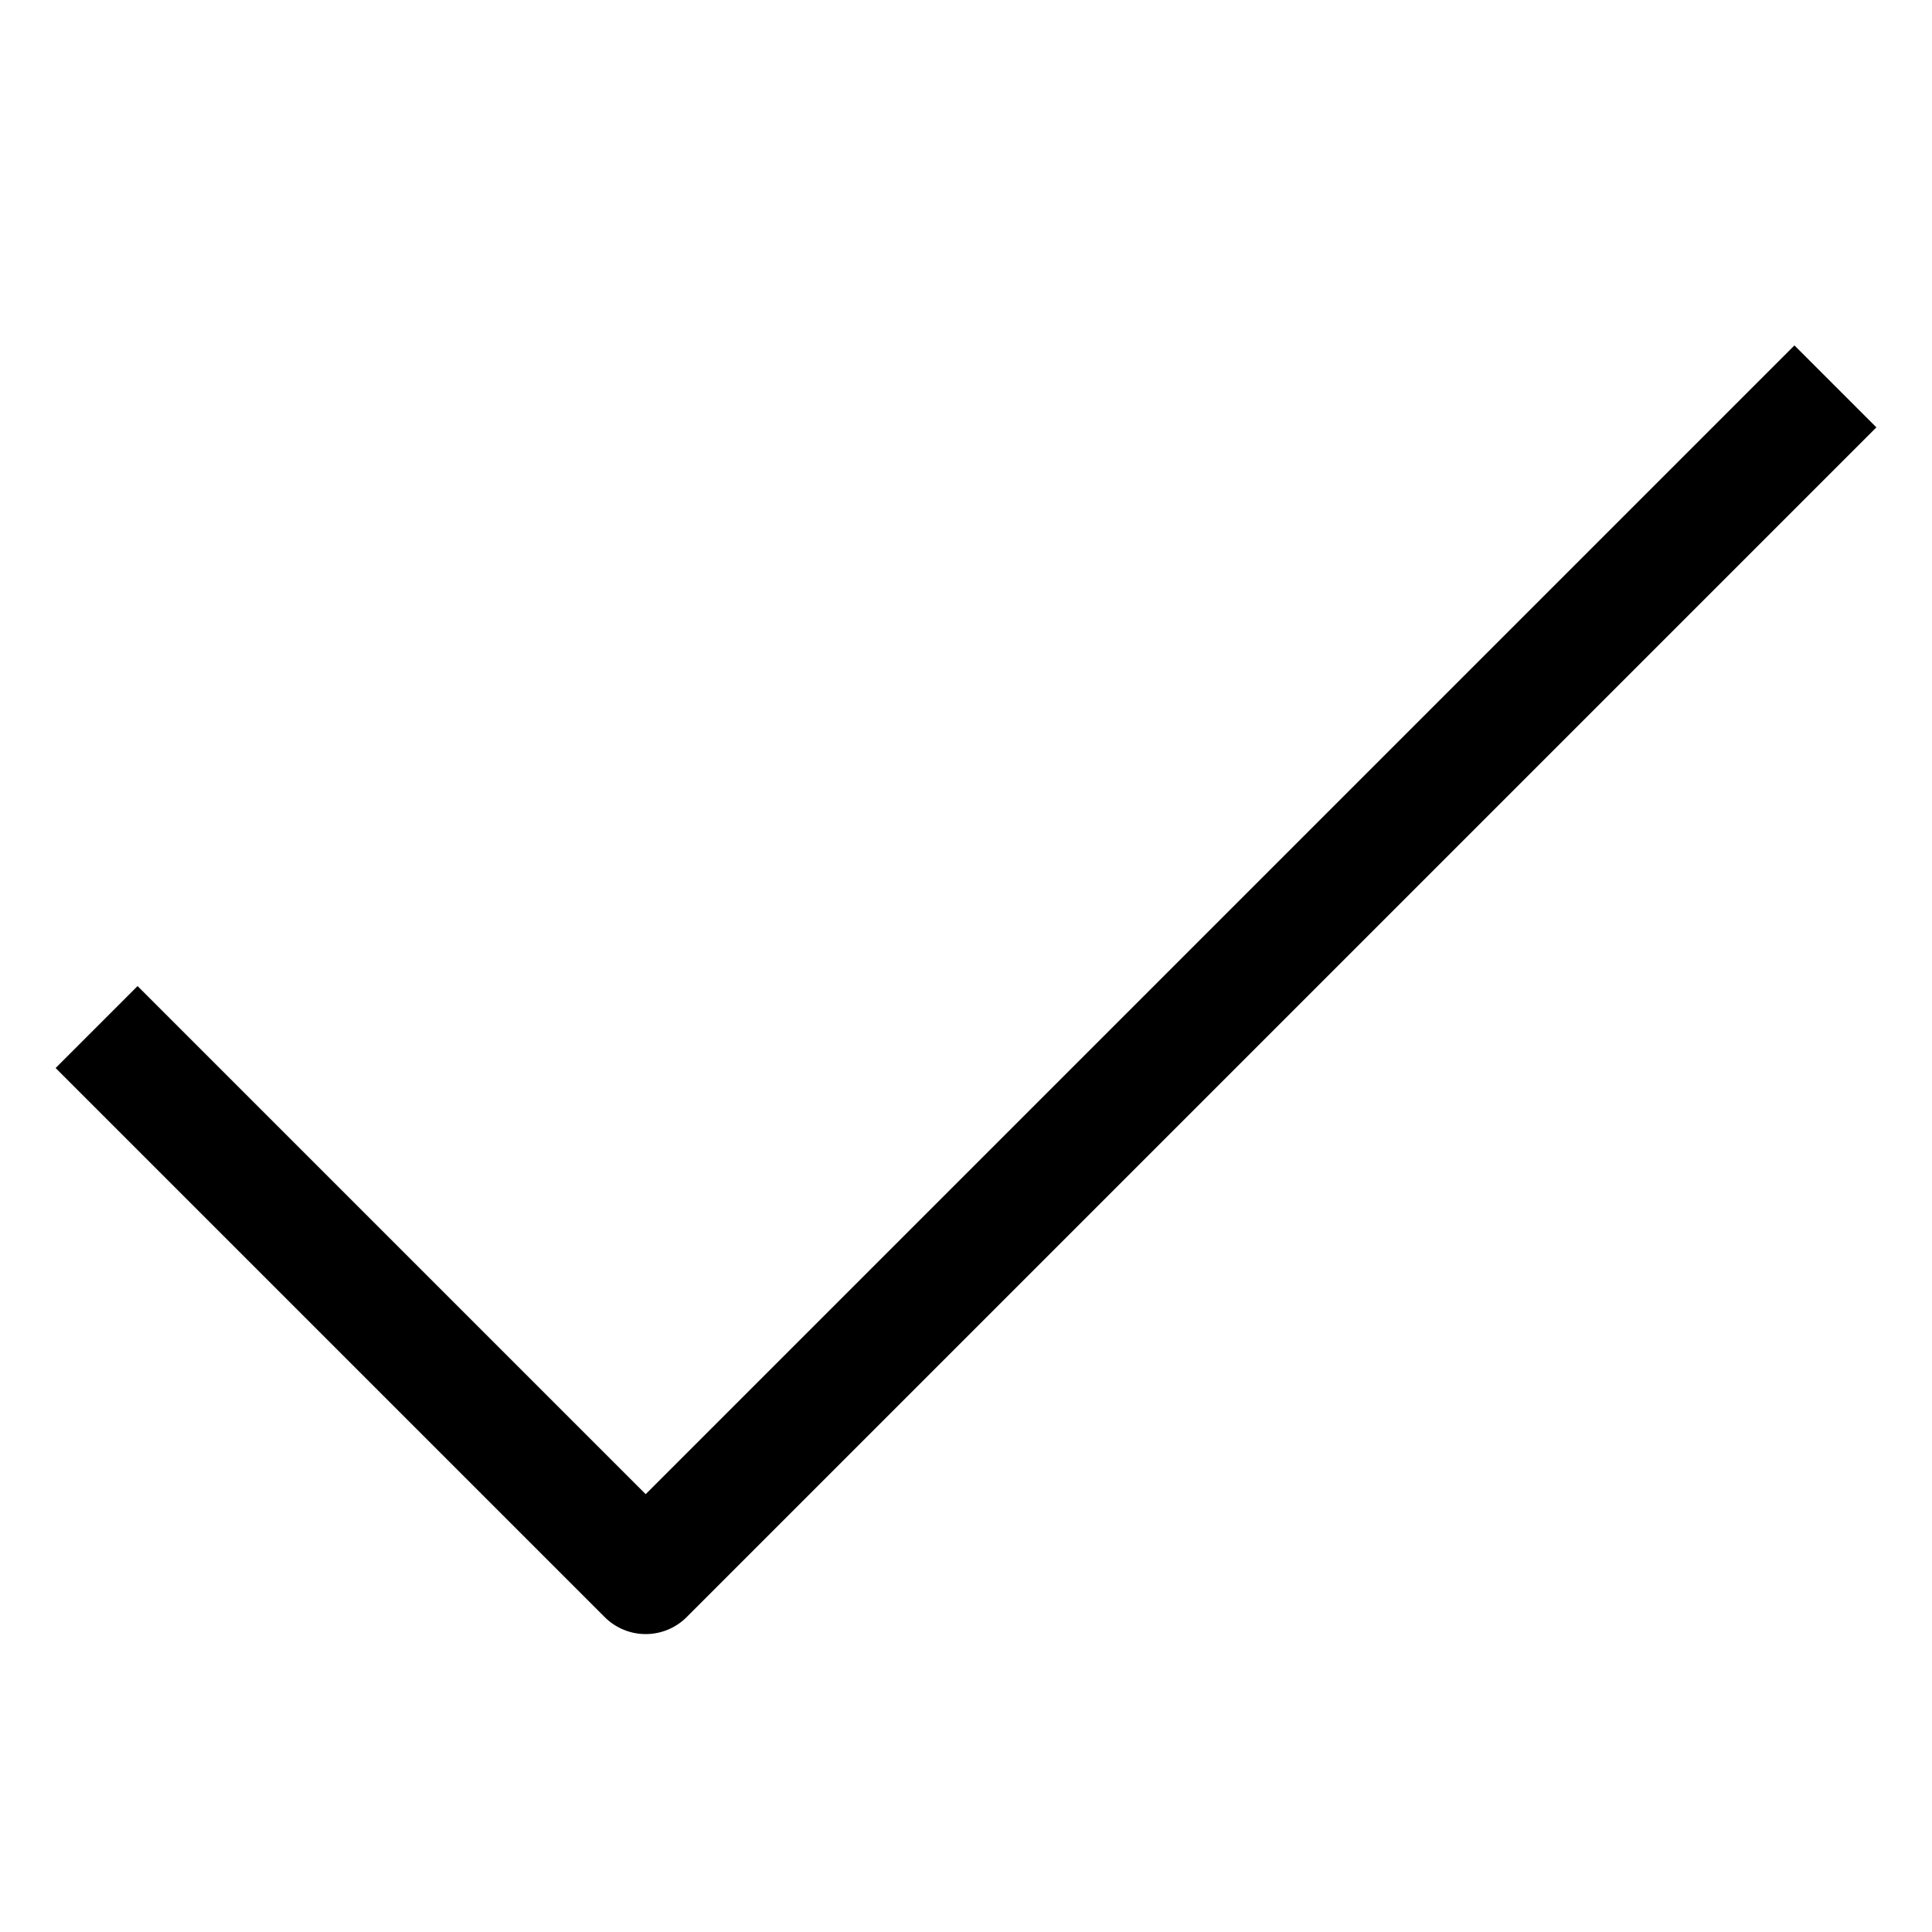
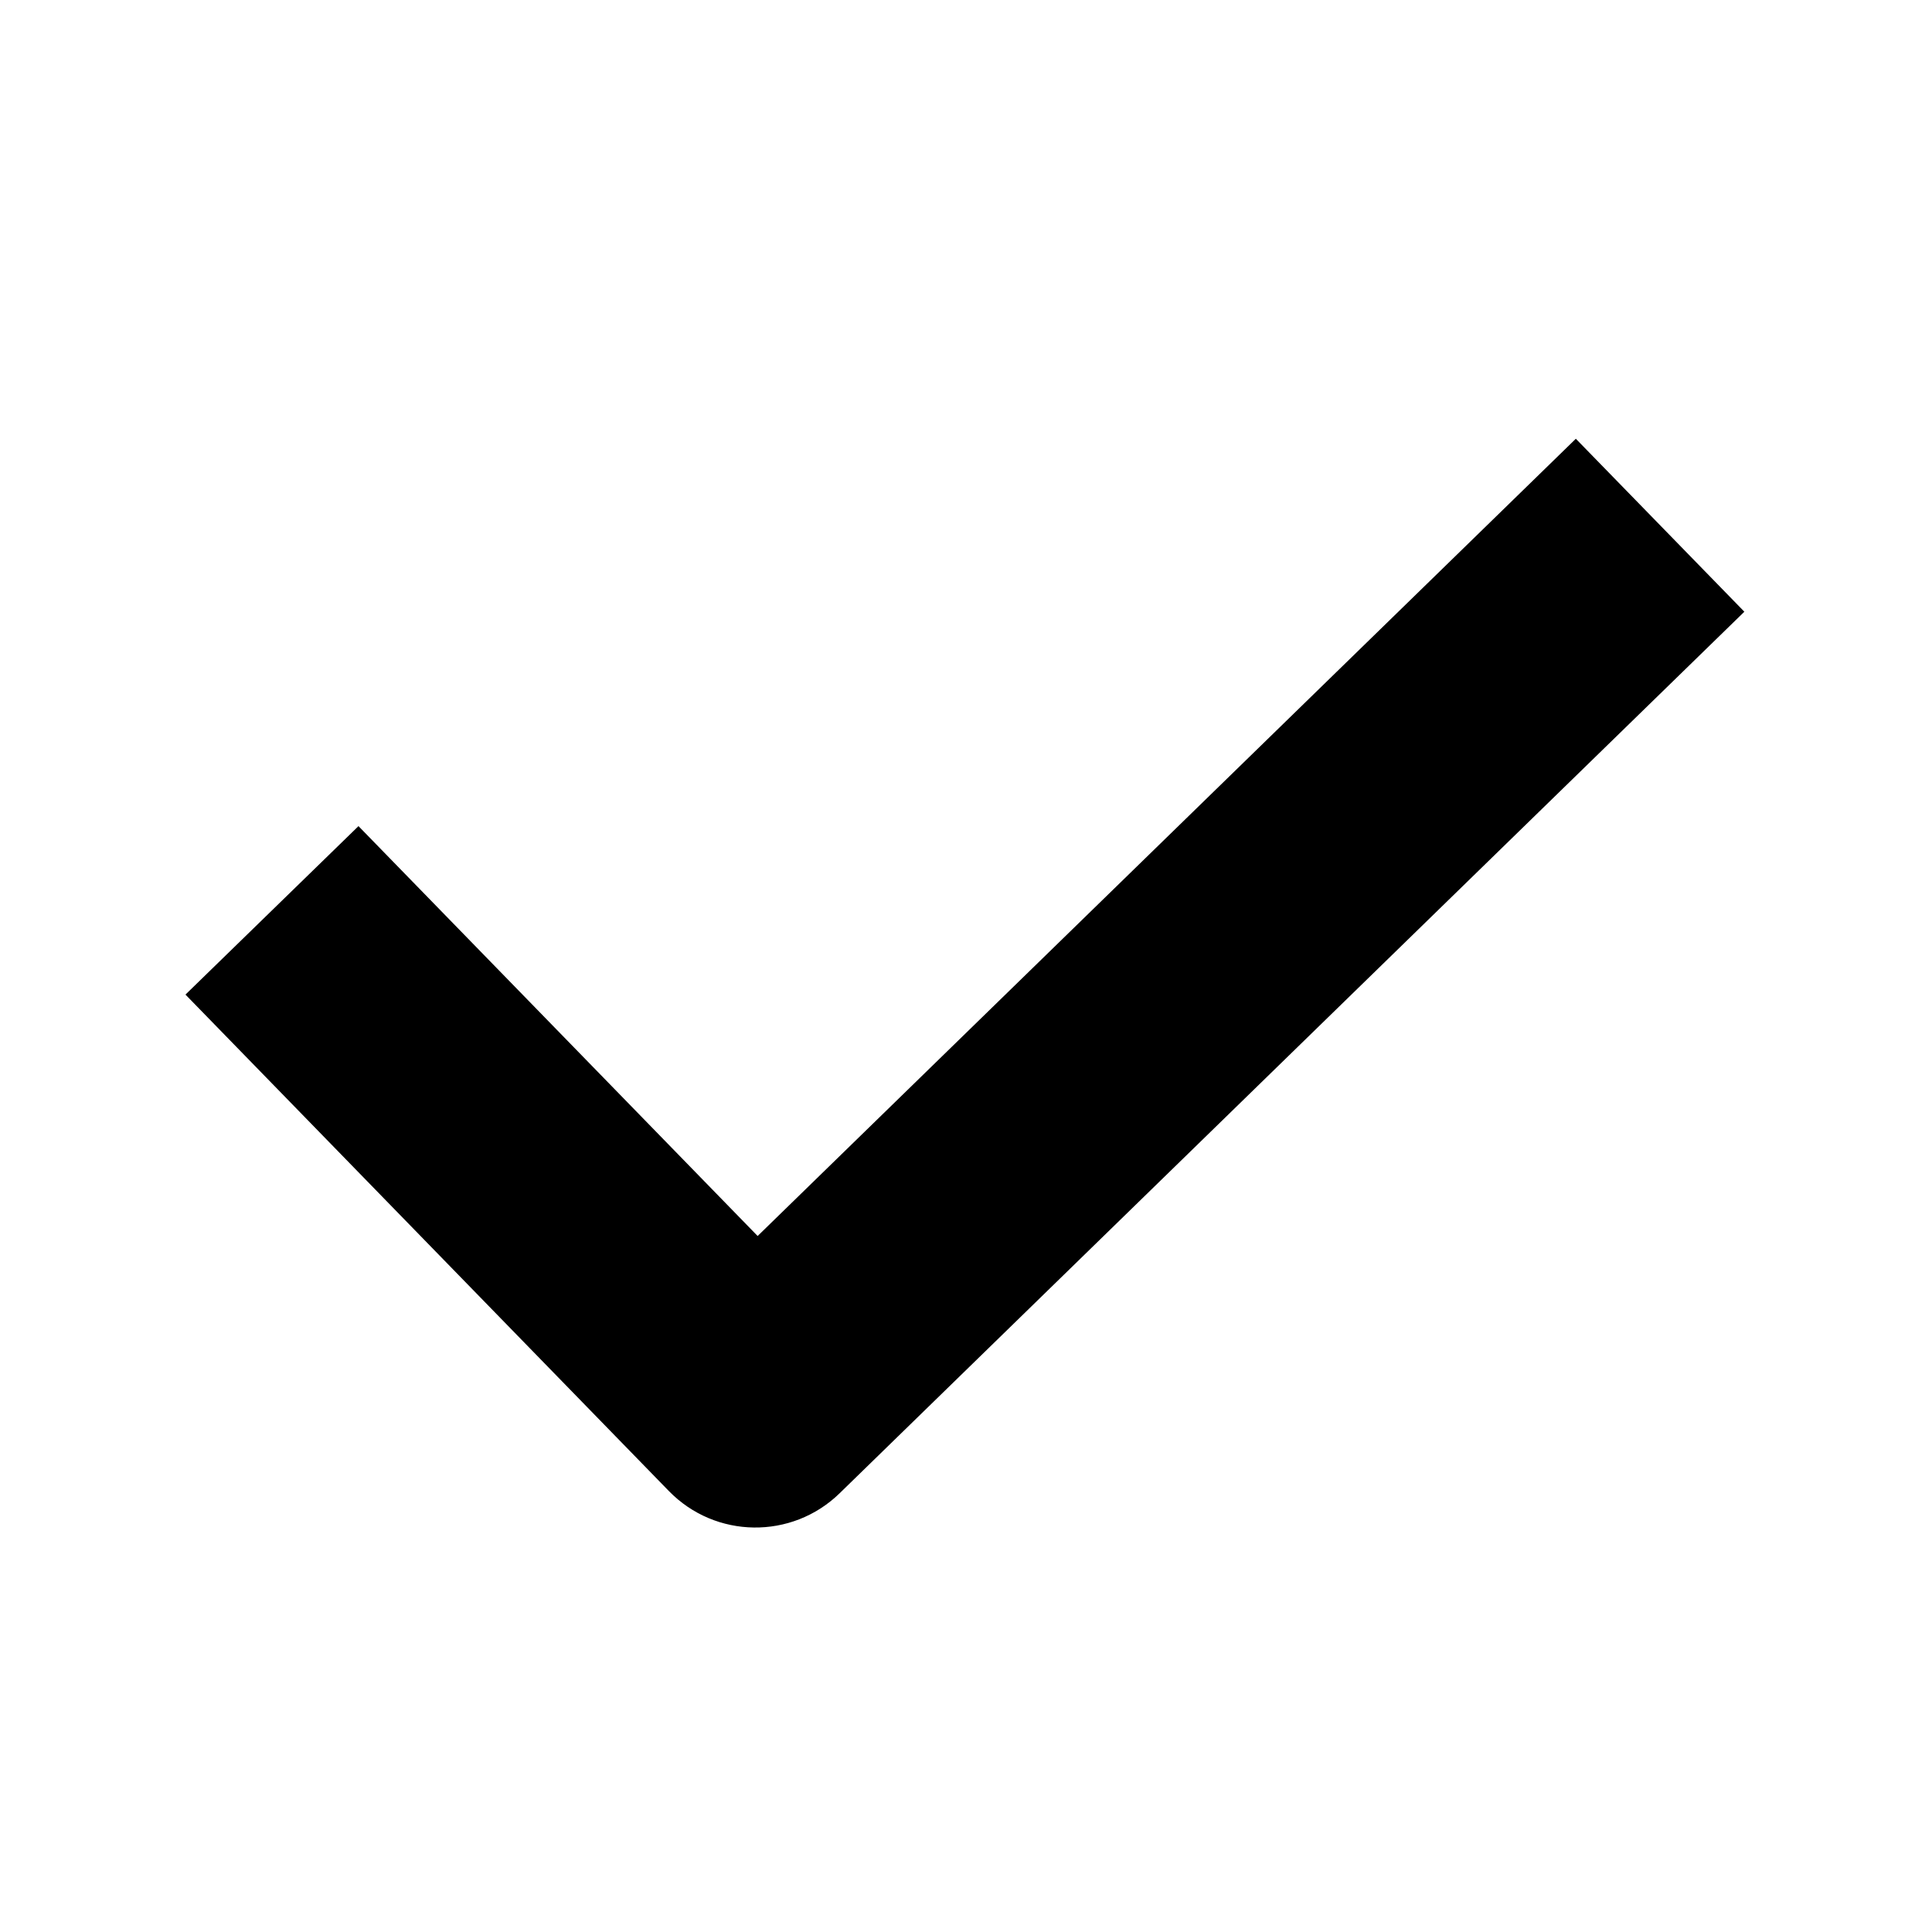
- <svg xmlns="http://www.w3.org/2000/svg" ref="svg" viewBox="0 0 20 20" width="20" height="20">
-   <path stroke-linejoin="round" fill="none" stroke="currentColor" stroke-width="1.2" fill-rule="evenodd" d="M1 10.632l5.684 5.684L19 4" />
+ <svg xmlns="http://www.w3.org/2000/svg" width="20" height="20" fill="currentColor" viewBox="0 0 20 20">
+   <path fill-rule="evenodd" d="m18.057 6.333-9.365 9.125a1.25 1.25 0 0 1-1.768-.023L1.92 10.296l1.791-1.744 4.132 4.243 8.47-8.253 1.744 1.79Z" clip-rule="evenodd" />
</svg>
